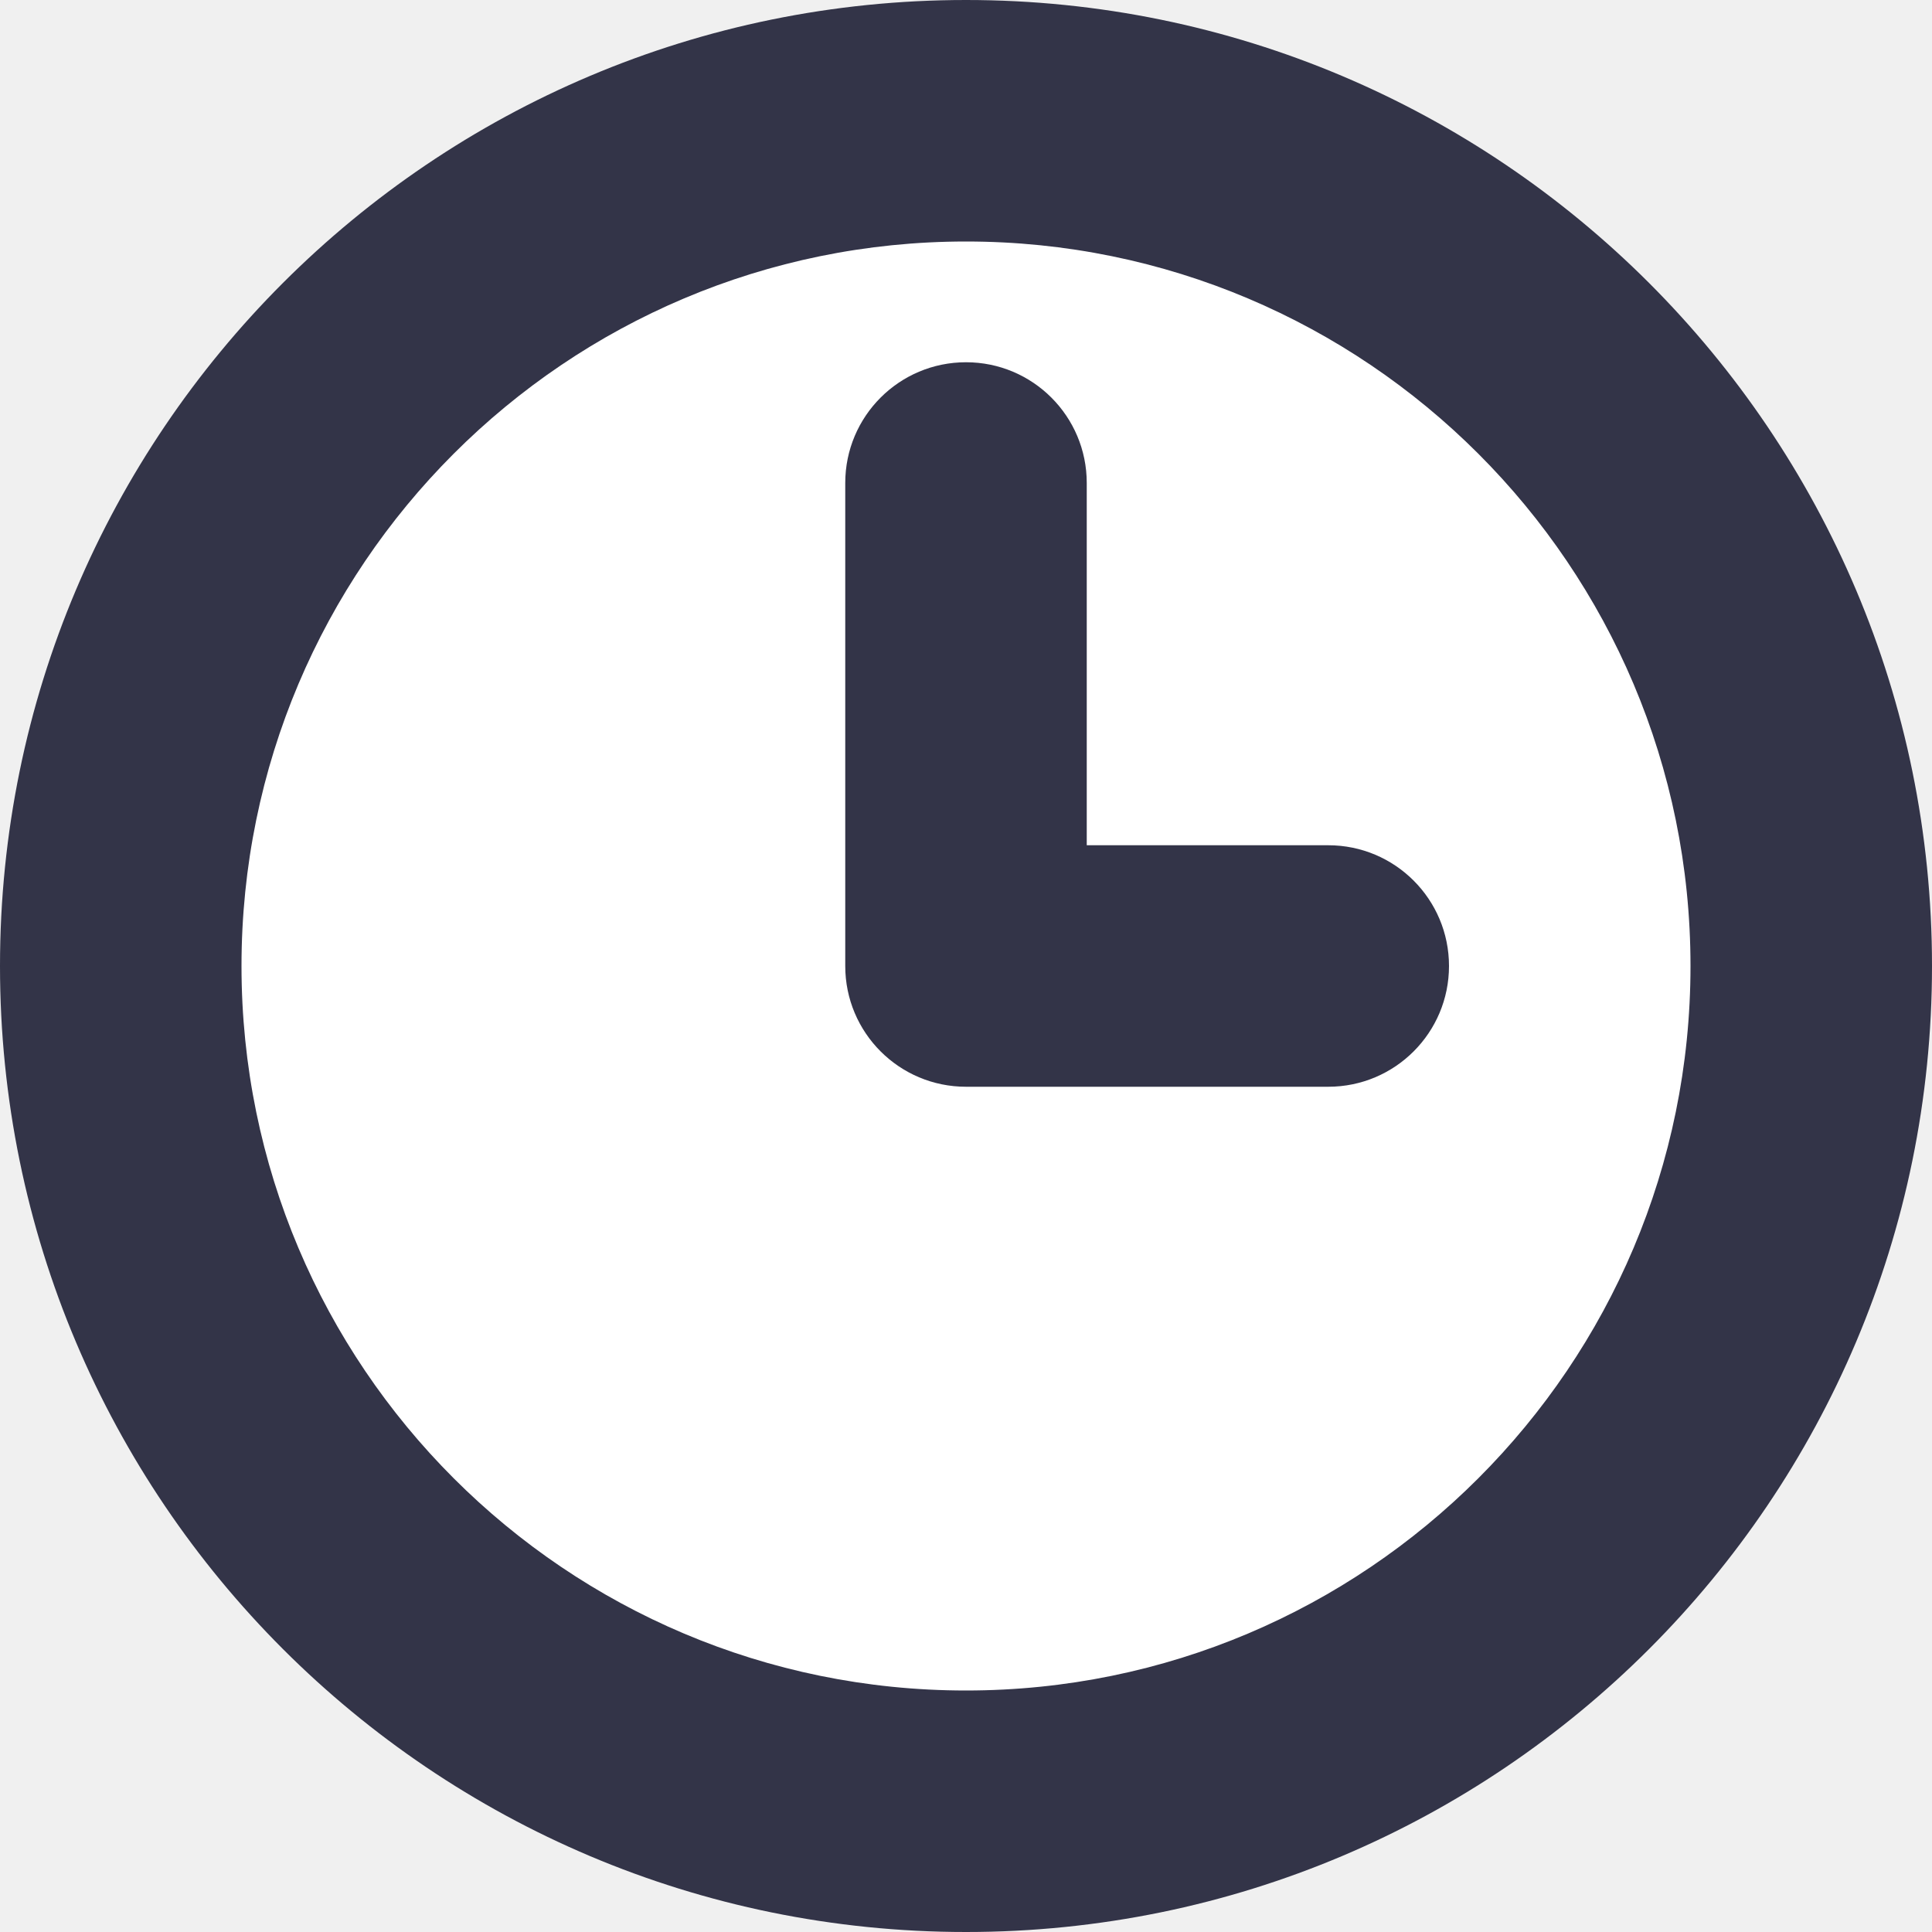
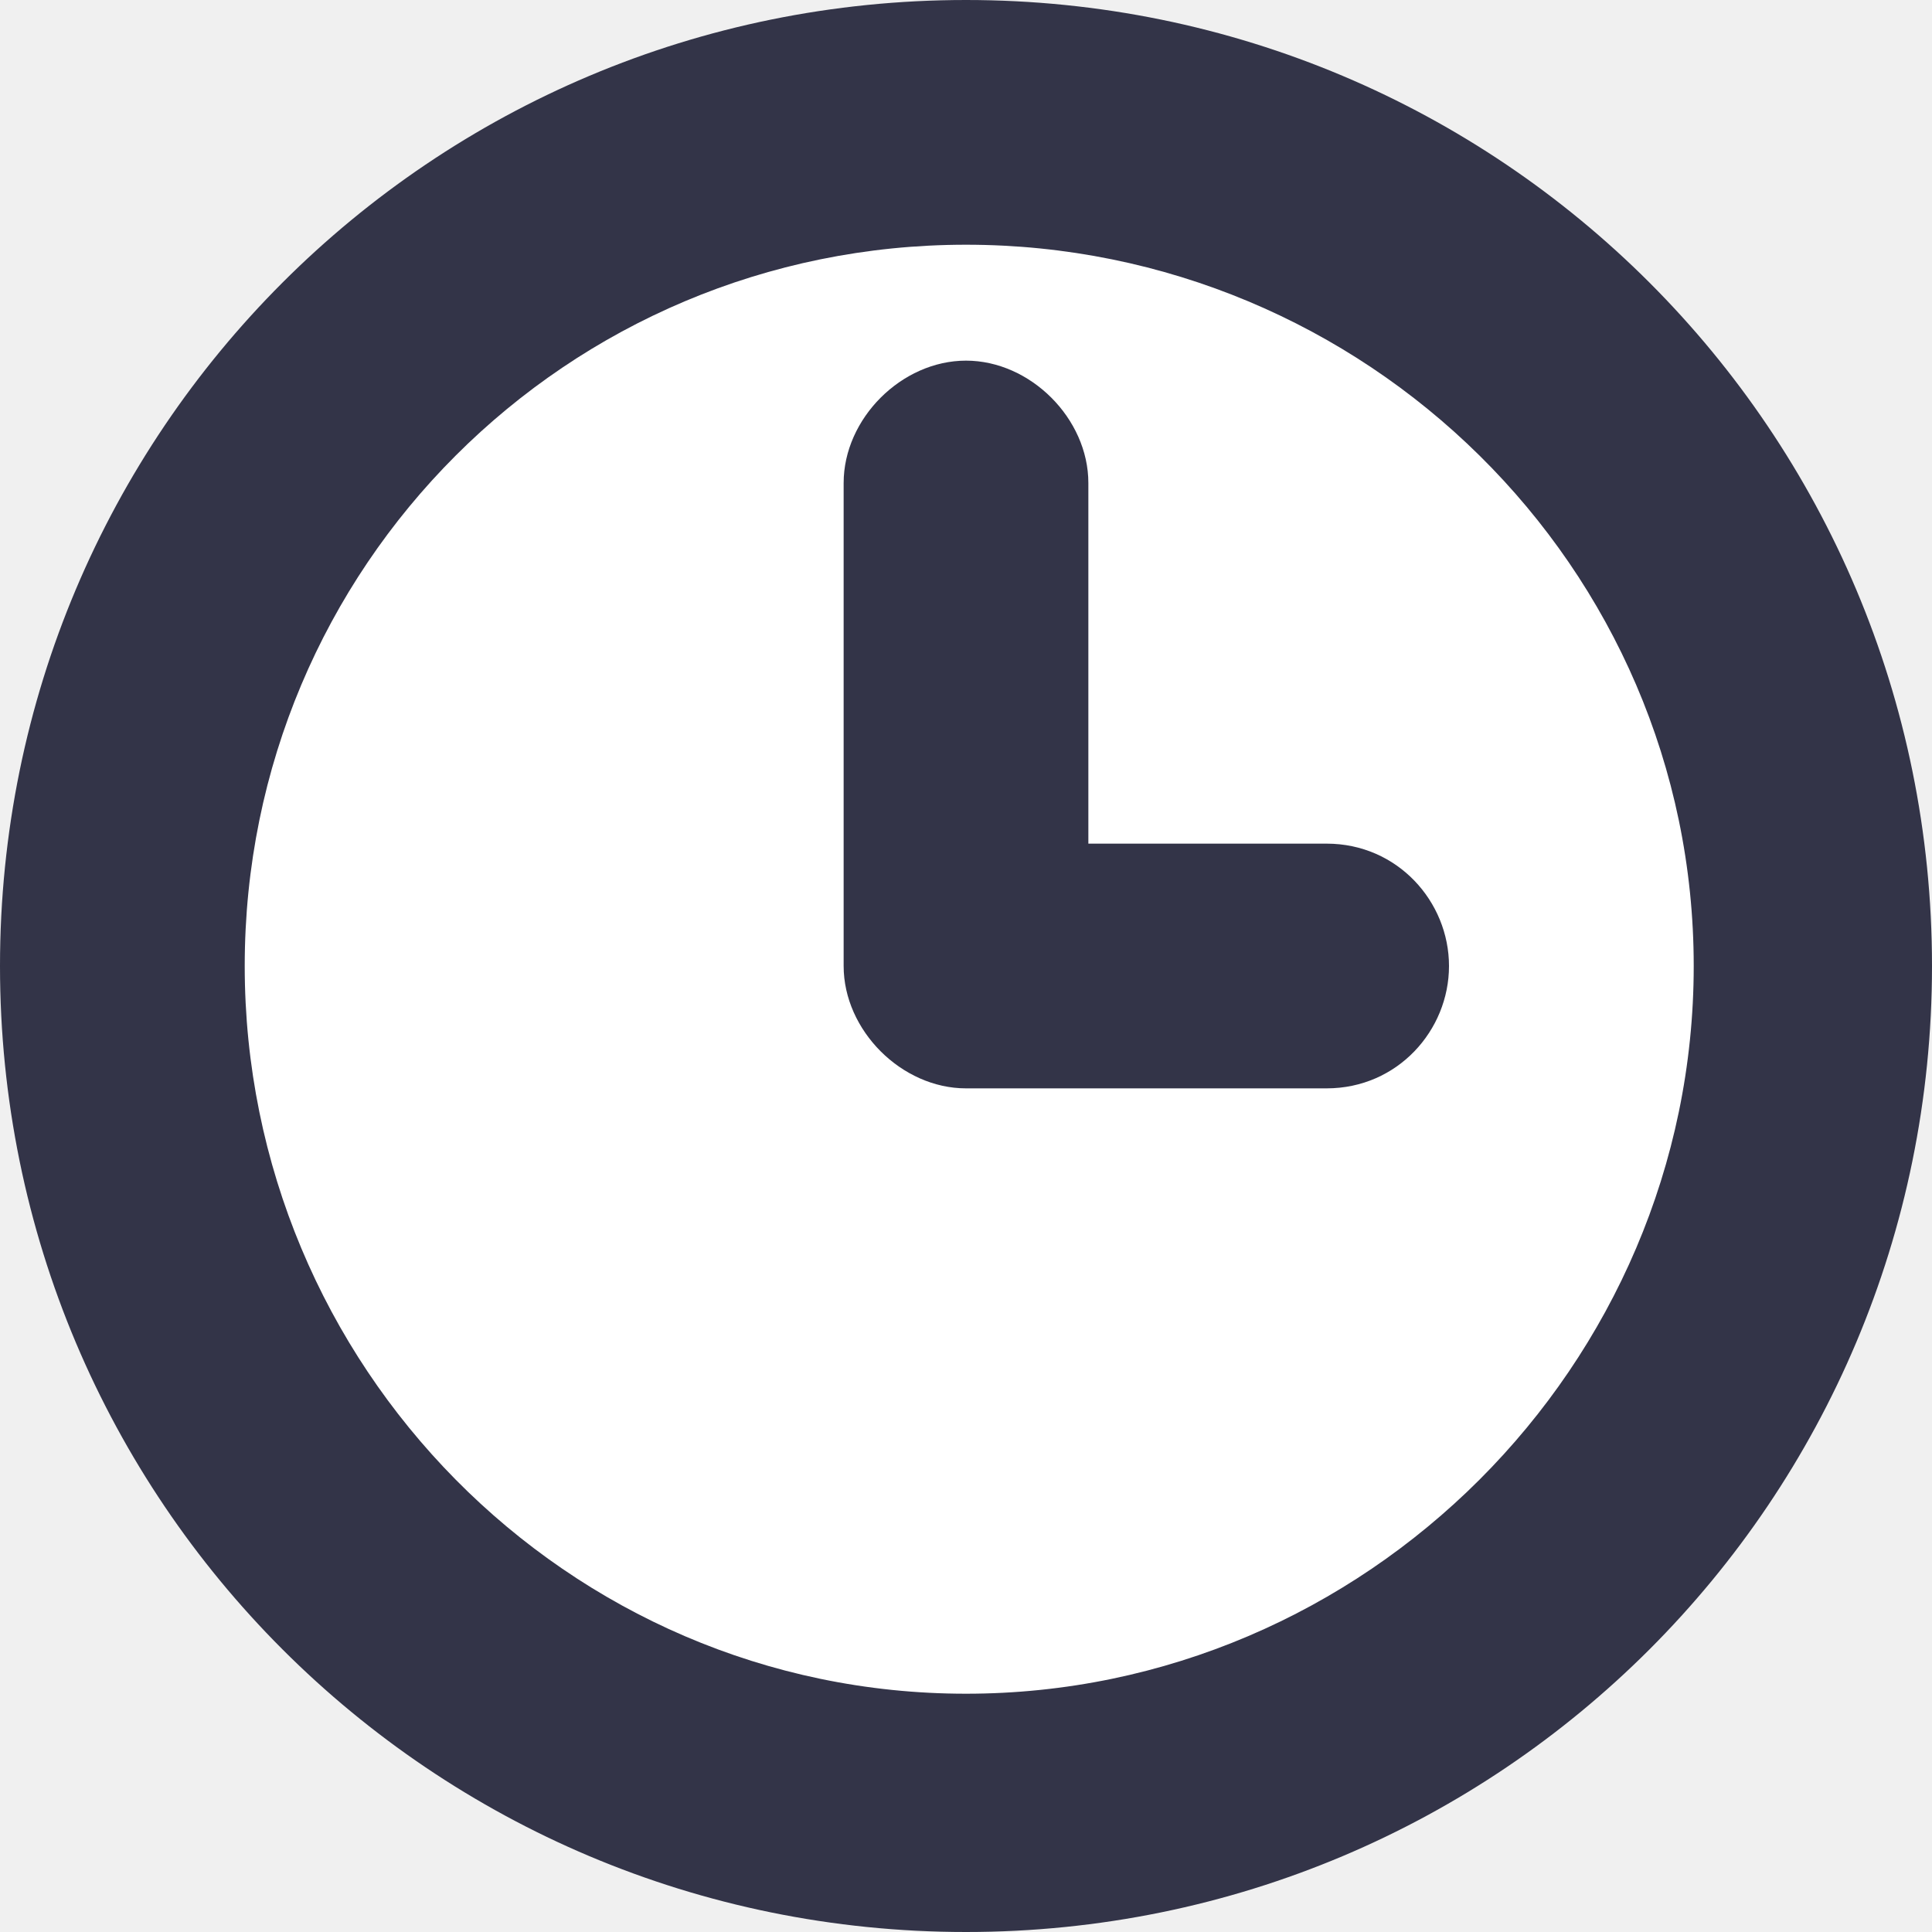
- <svg xmlns="http://www.w3.org/2000/svg" width="30px" height="30px" viewBox="0 0 30 30" version="1.1">
-   <g id="icon/time" stroke="none" stroke-width="1" fill="none" fill-rule="evenodd">
-     <circle id="Oval" fill="#FFFFFF" cx="15" cy="15" r="12" />
-     <g id="Group-6" fill="#333448">
-       <path d="M15,0 C23.284,0 30,6.716 30,15 C30,23.284 23.284,30 15,30 C6.716,30 0,23.284 0,15 C0,6.716 6.716,0 15,0 Z M15,3.75 C8.787,3.75 3.75,8.787 3.75,15 C3.75,21.213 8.787,26.25 15,26.25 C21.213,26.25 26.25,21.213 26.25,15 C26.25,8.787 21.213,3.75 15,3.75 Z" id="Combined-Shape" />
-       <path d="M15,5.625 C16.036,5.625 16.875,6.464 16.875,7.5 L16.875,13.125 L20.625,13.125 C21.661,13.125 22.5,13.964 22.5,15 C22.5,16.036 21.661,16.875 20.625,16.875 L15,16.875 L15,16.875 C13.964,16.875 13.125,16.036 13.125,15 L13.125,7.5 C13.125,6.464 13.964,5.625 15,5.625 Z" id="Combined-Shape" />
+ <svg xmlns="http://www.w3.org/2000/svg" width="30" height="30" viewBox="0 0 30 30">
+   <g fill="none">
+     <circle cx="15" cy="15" r="12" fill="#FFF" />
+     <g fill="#333448">
+       <path d="M15 0C23.3 0 30 6.7 30 15 30 23.3 23.3 30 15 30 6.7 30 0 23.3 0 15 0 6.7 6.7 0 15 0ZM15 3.8C8.8 3.8 3.8 8.8 3.8 15 3.8 21.2 8.8 26.3 15 26.3 21.2 26.3 26.3 21.2 26.3 15 26.3 8.8 21.2 3.8 15 3.8Z" />
+       <path d="M15 5.6C16 5.6 16.9 6.5 16.9 7.5L16.9 13.1 20.6 13.1C21.7 13.1 22.5 14 22.5 15 22.5 16 21.7 16.9 20.6 16.9L15 16.9 15 16.9C14 16.9 13.1 16 13.1 15L13.1 7.5C13.1 6.5 14 5.6 15 5.6Z" />
    </g>
  </g>
</svg>
